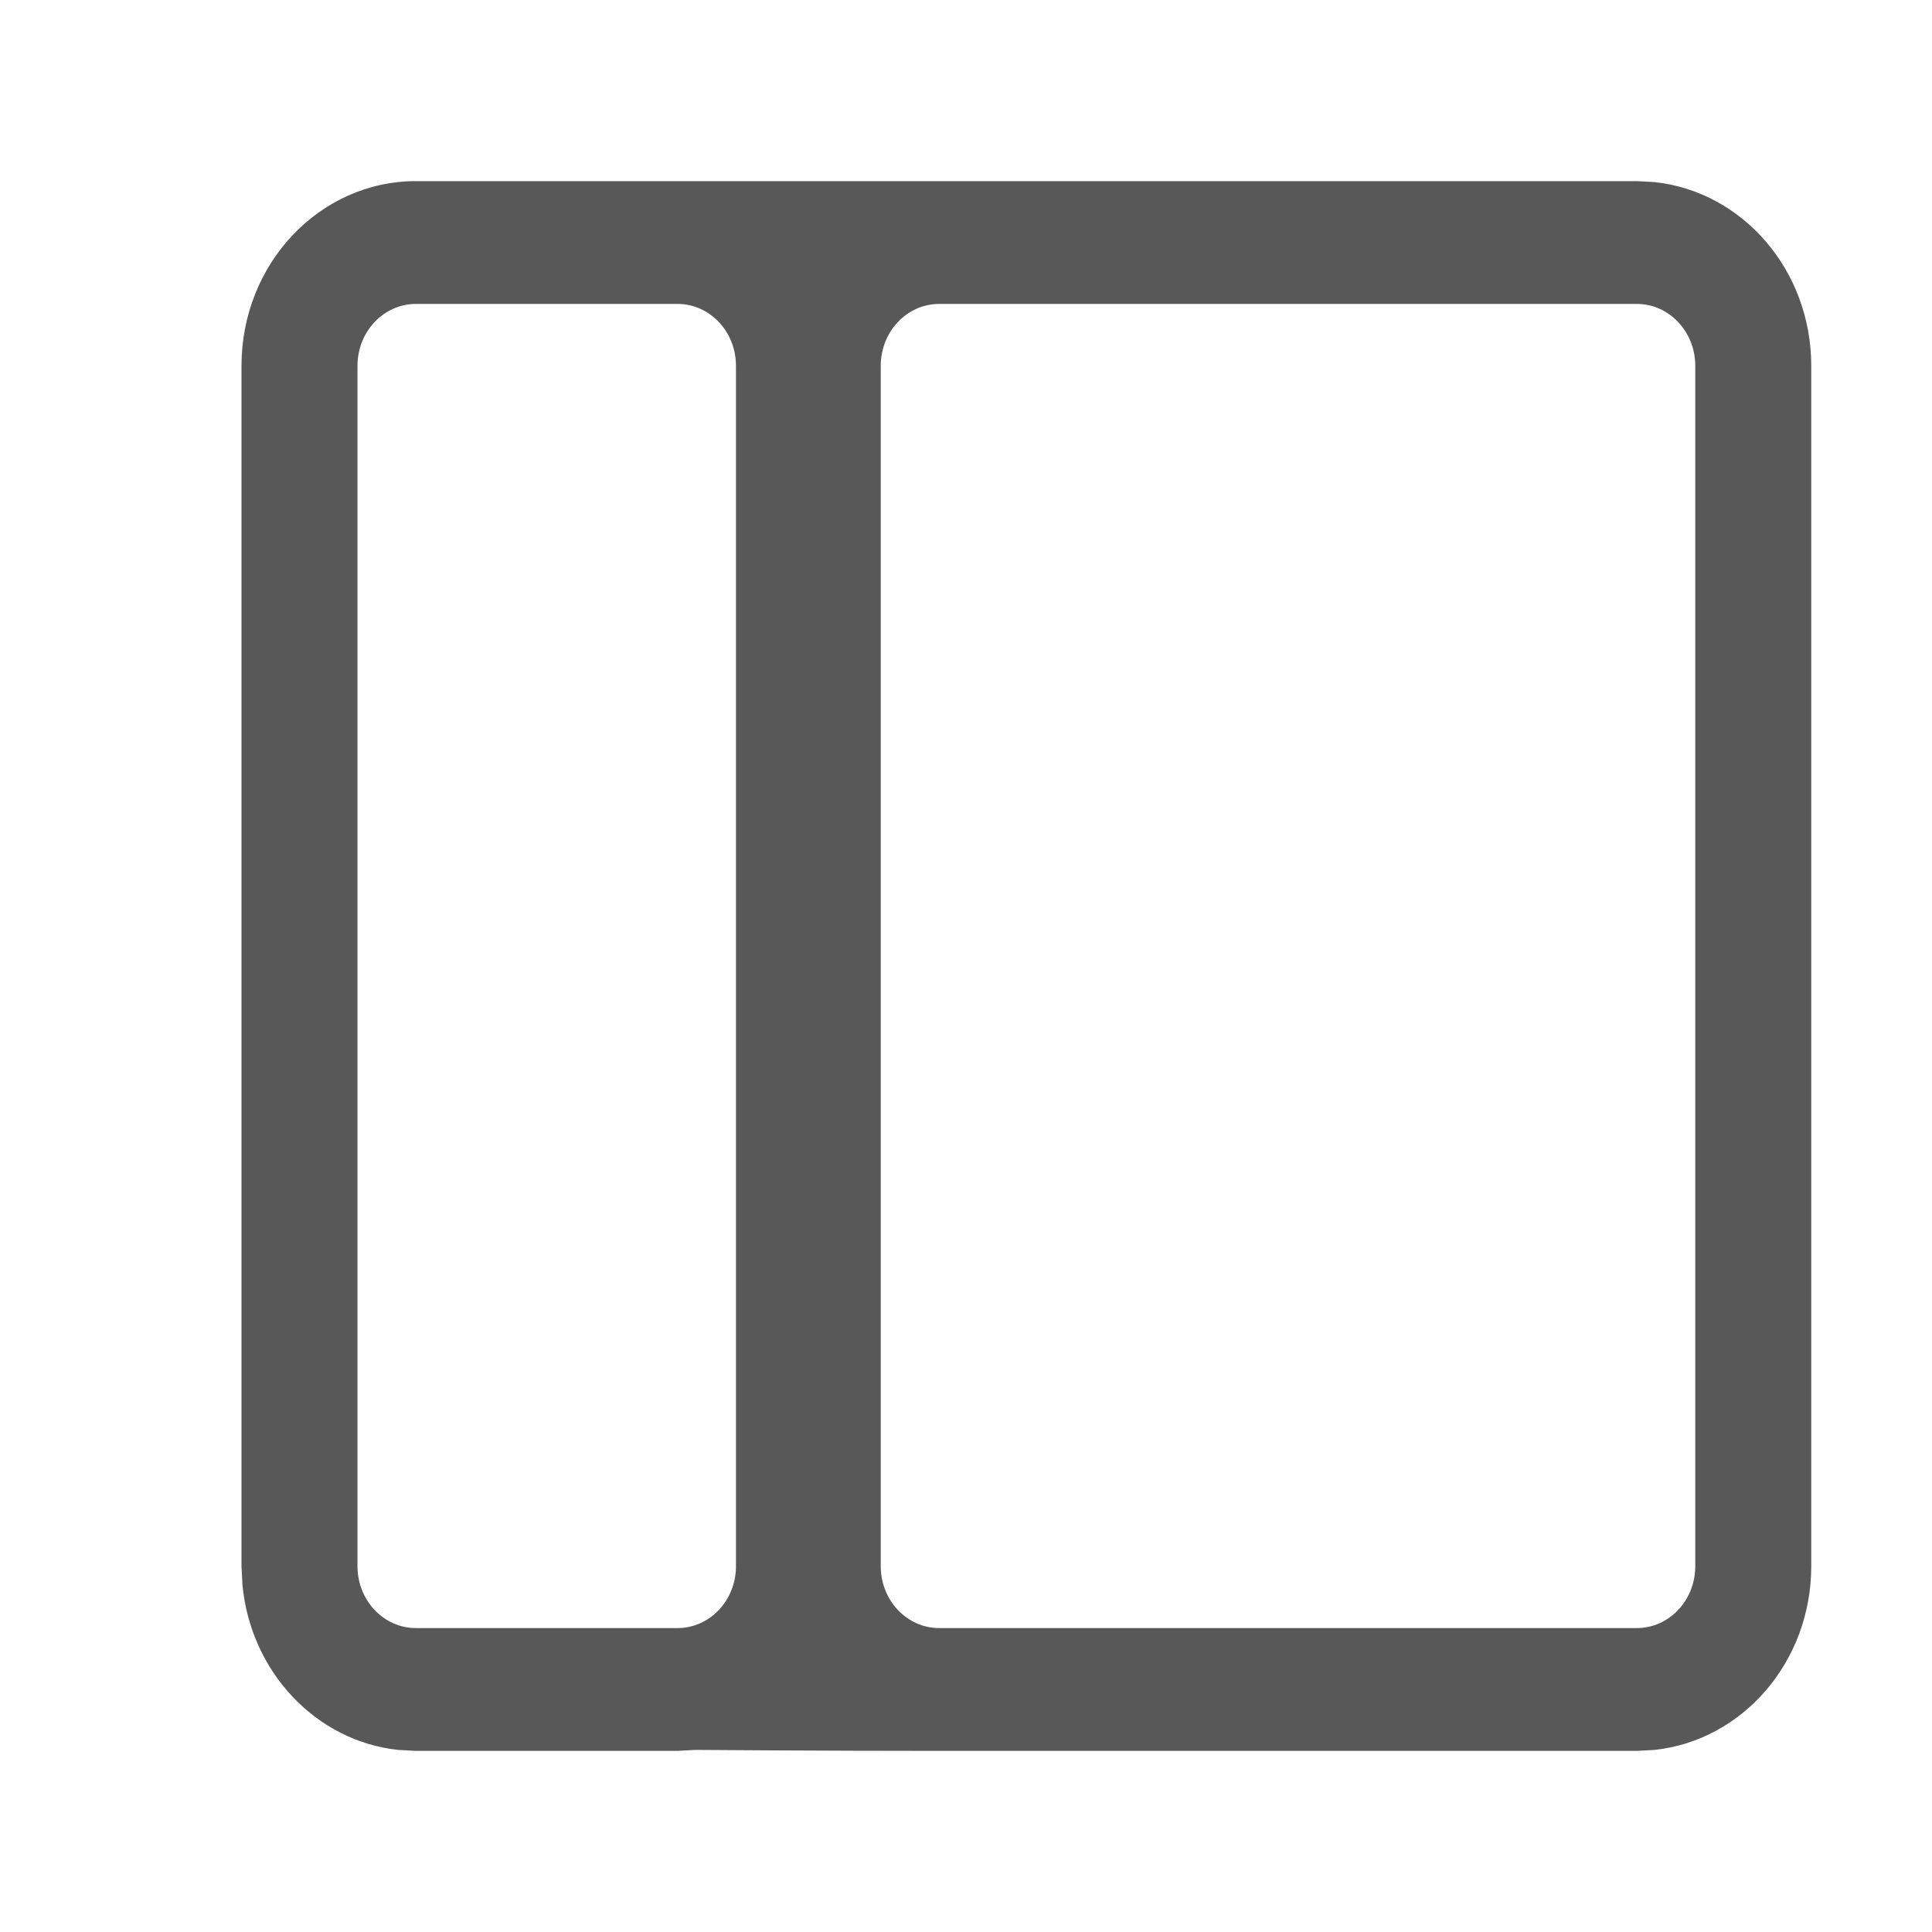
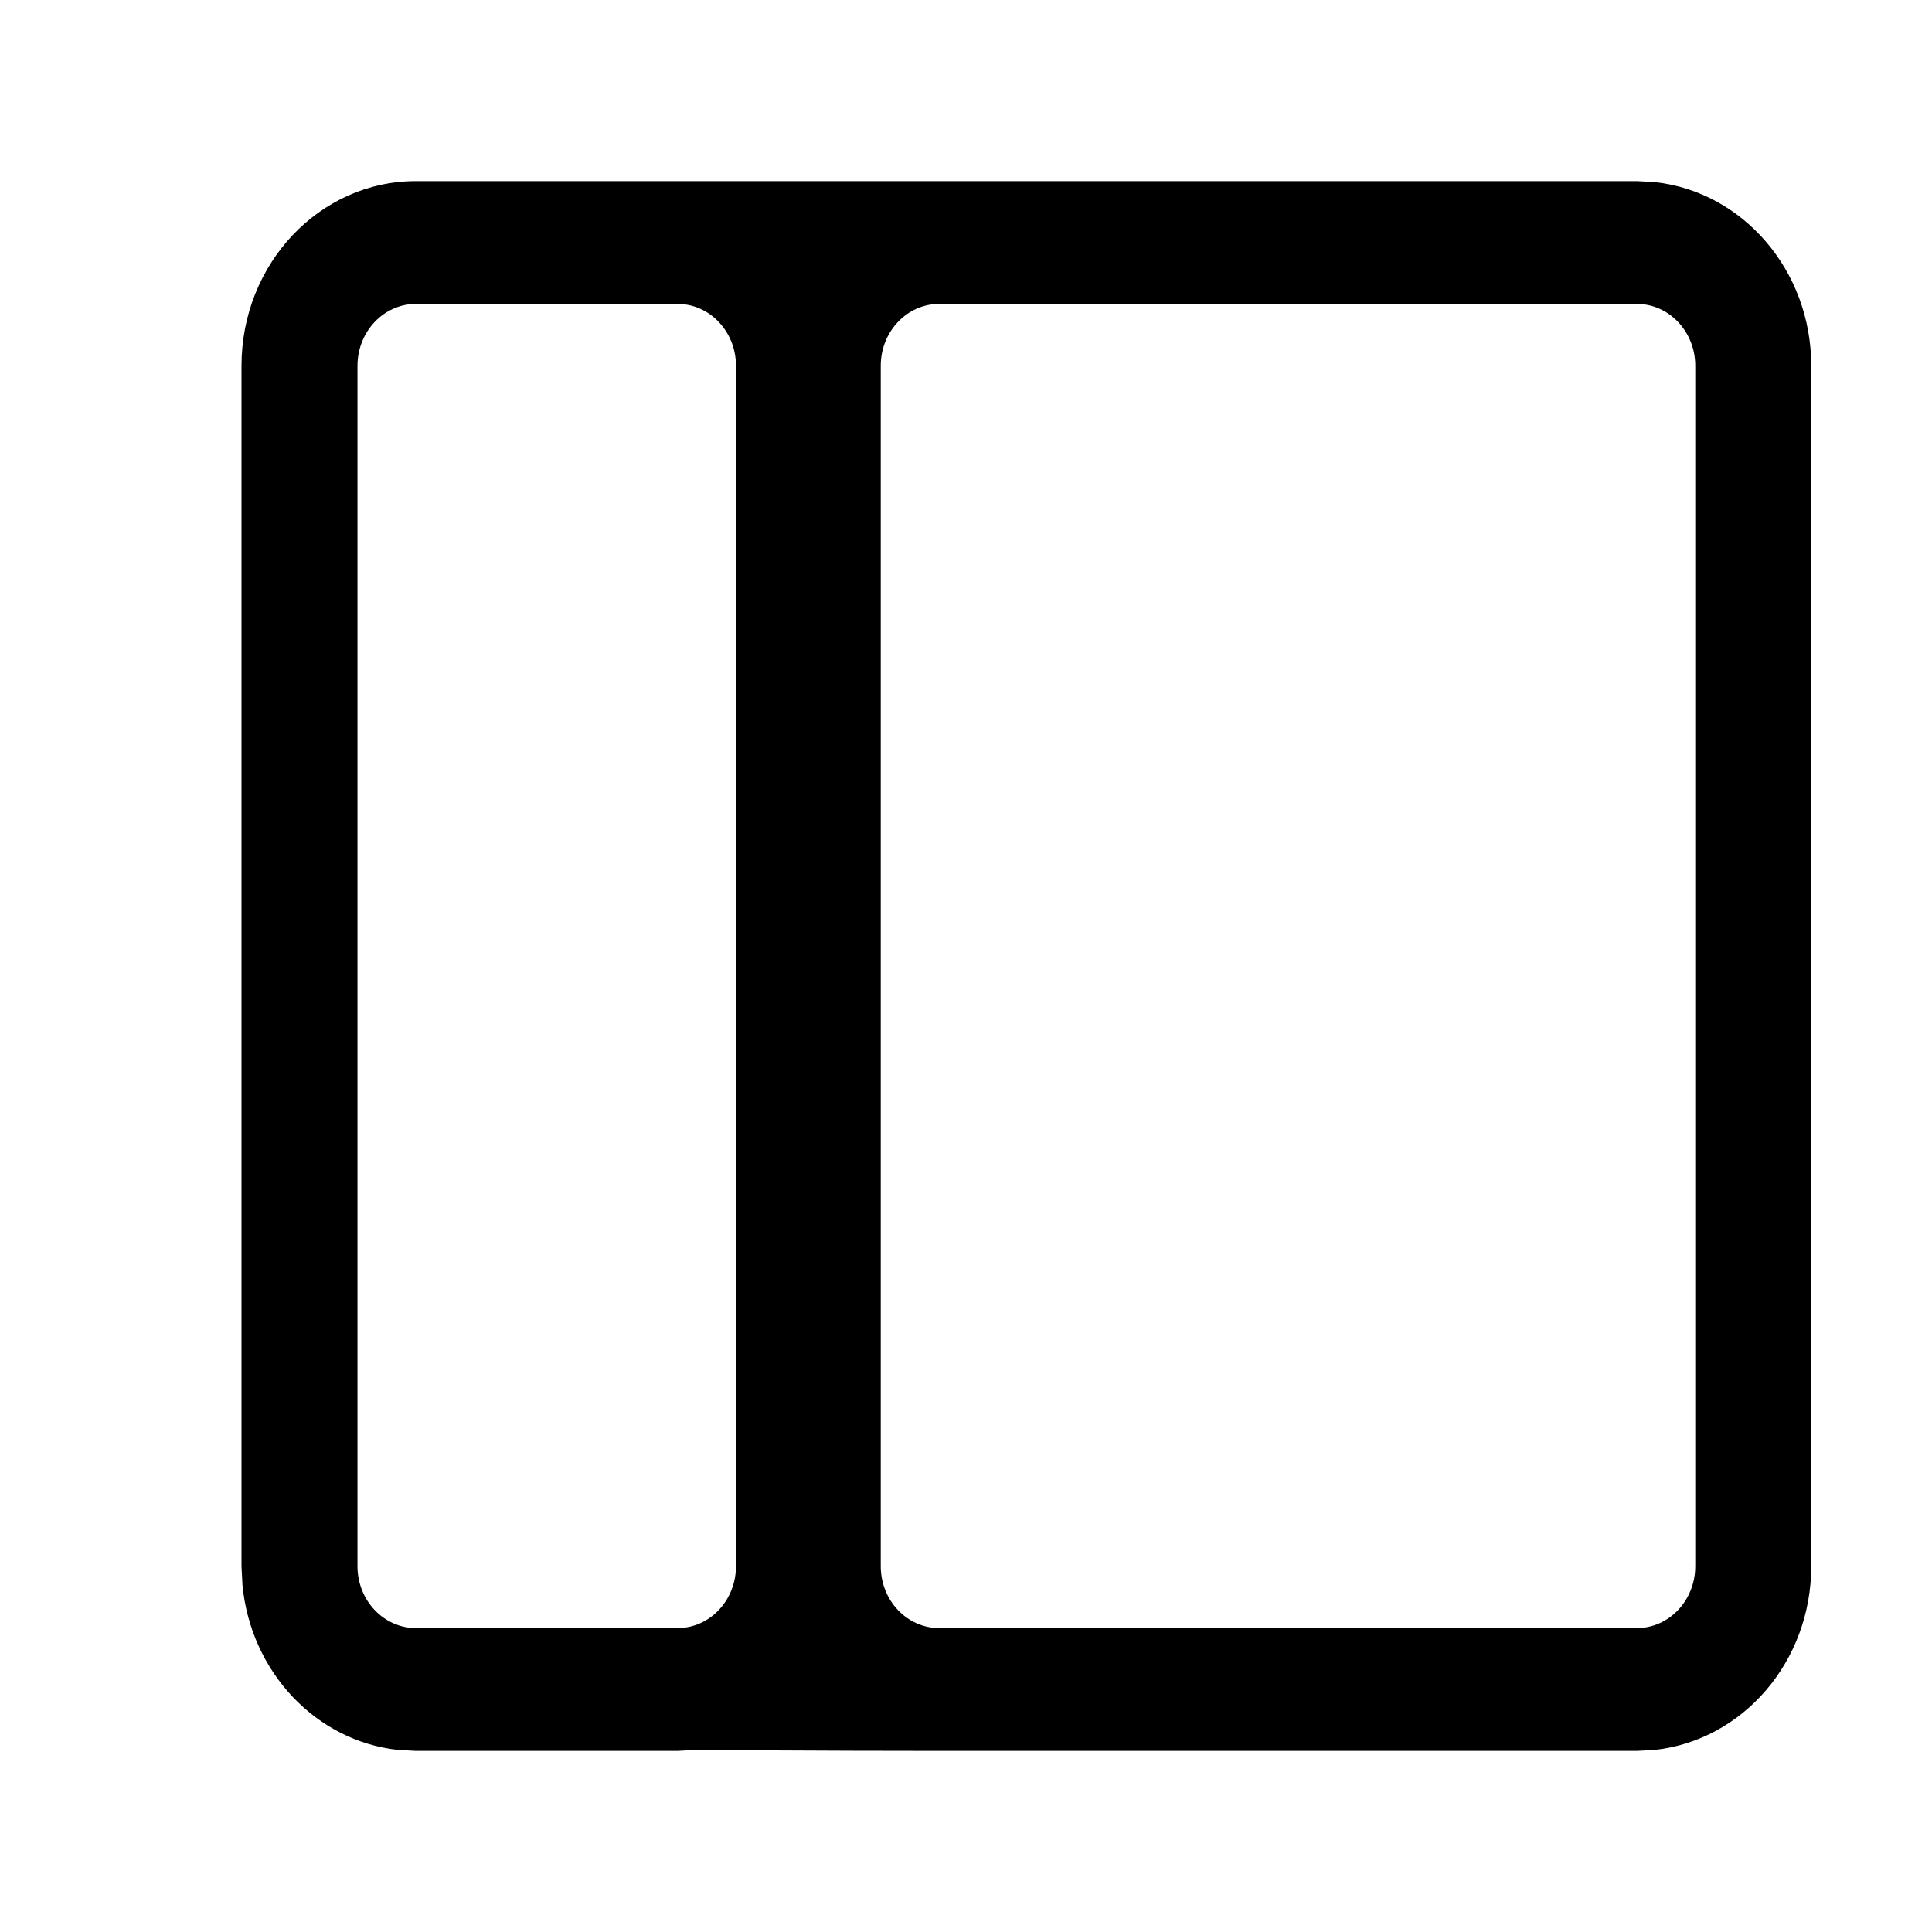
<svg xmlns="http://www.w3.org/2000/svg" width="32" height="32" viewBox="0 0 32 32" fill="none">
-   <path fill-rule="evenodd" clip-rule="evenodd" d="M11.222 3C13.032 3 13.745 3 15.556 3H27.111L27.406 3.016C28.863 3.173 30 4.475 30 6.059V25.941C30 27.525 28.863 28.827 27.406 28.984L27.111 29H15.556C13.615 29 11.517 28.984 11.517 28.984L11.222 29H6.889L6.594 28.984C5.234 28.838 4.153 27.693 4.016 26.253L4 25.941V6.059C4 4.369 5.293 3 6.889 3H11.222ZM6.889 5.034C6.354 5.034 5.921 5.493 5.921 6.059V25.941C5.921 26.507 6.354 26.966 6.889 26.966H11.222C11.757 26.966 12.19 26.507 12.19 25.941V6.059C12.19 5.493 11.757 5.034 11.222 5.034H6.889ZM15.556 5.034C15.021 5.034 14.588 5.493 14.588 6.059V25.941C14.588 26.507 15.021 26.966 15.556 26.966H27.111C27.646 26.966 28.079 26.507 28.079 25.941V6.059C28.079 5.493 27.646 5.034 27.111 5.034H15.556Z" fill="#585858" />
+   <path fill-rule="evenodd" clip-rule="evenodd" d="M11.222 3C13.032 3 13.745 3 15.556 3H27.111L27.406 3.016C28.863 3.173 30 4.475 30 6.059V25.941C30 27.525 28.863 28.827 27.406 28.984L27.111 29H15.556C13.615 29 11.517 28.984 11.517 28.984L11.222 29H6.889L6.594 28.984C5.234 28.838 4.153 27.693 4.016 26.253L4 25.941V6.059C4 4.369 5.293 3 6.889 3H11.222ZM6.889 5.034C6.354 5.034 5.921 5.493 5.921 6.059V25.941C5.921 26.507 6.354 26.966 6.889 26.966H11.222C11.757 26.966 12.19 26.507 12.19 25.941V6.059C12.19 5.493 11.757 5.034 11.222 5.034H6.889ZM15.556 5.034C15.021 5.034 14.588 5.493 14.588 6.059V25.941C14.588 26.507 15.021 26.966 15.556 26.966H27.111C27.646 26.966 28.079 26.507 28.079 25.941V6.059C28.079 5.493 27.646 5.034 27.111 5.034H15.556Z" fill="currentColor" />
</svg>
